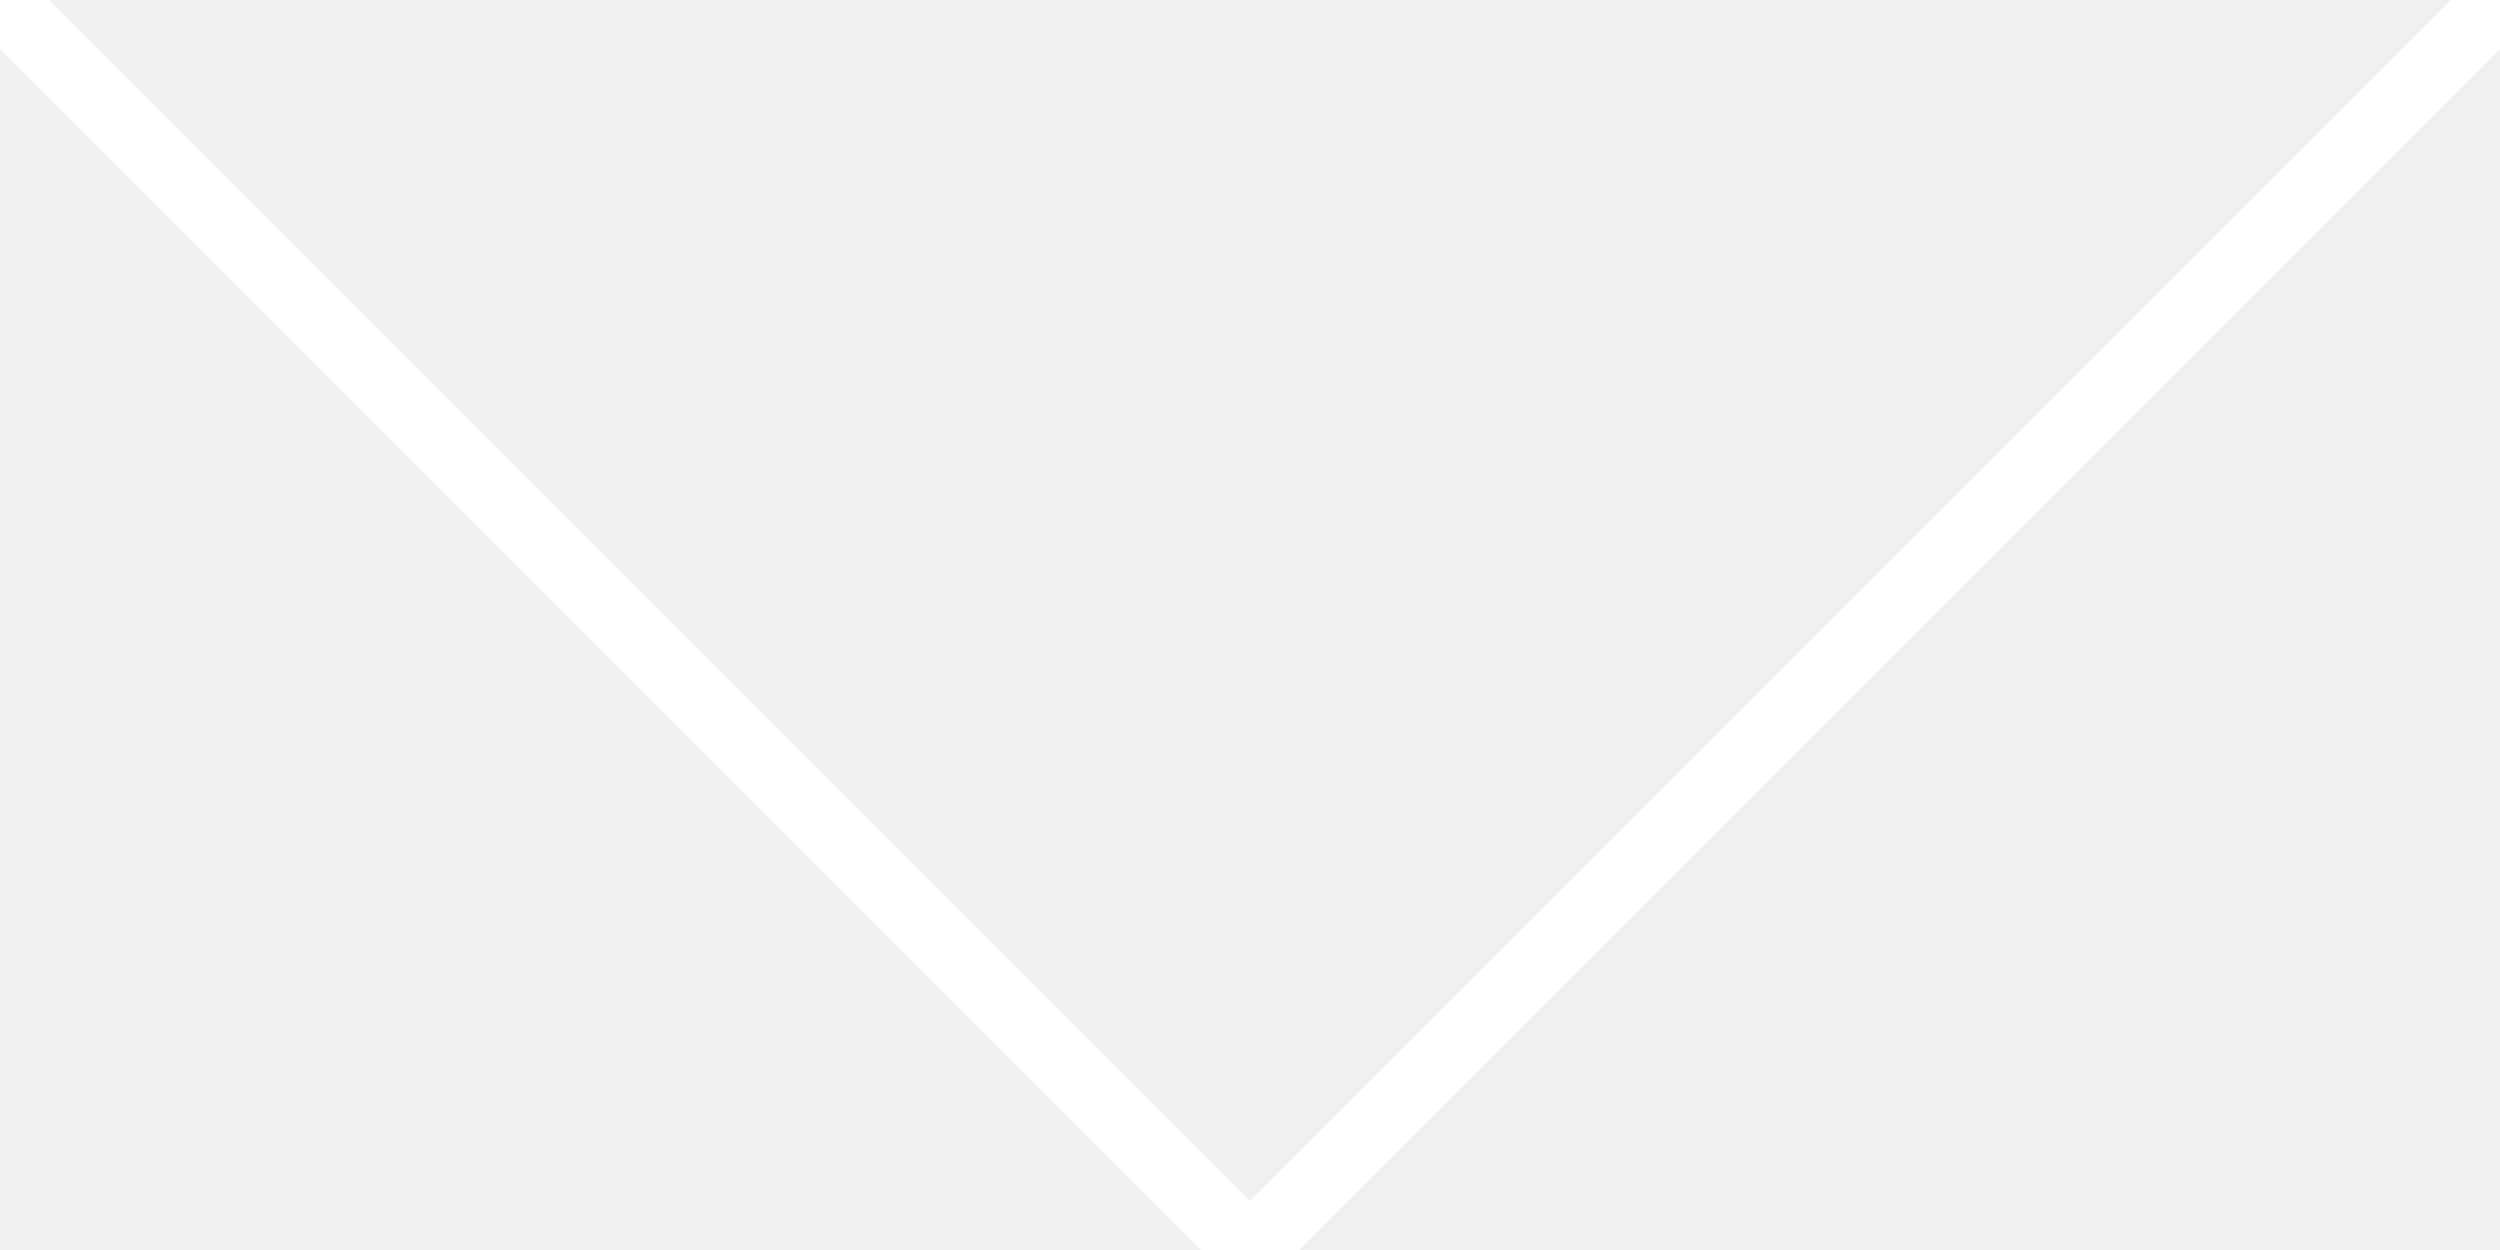
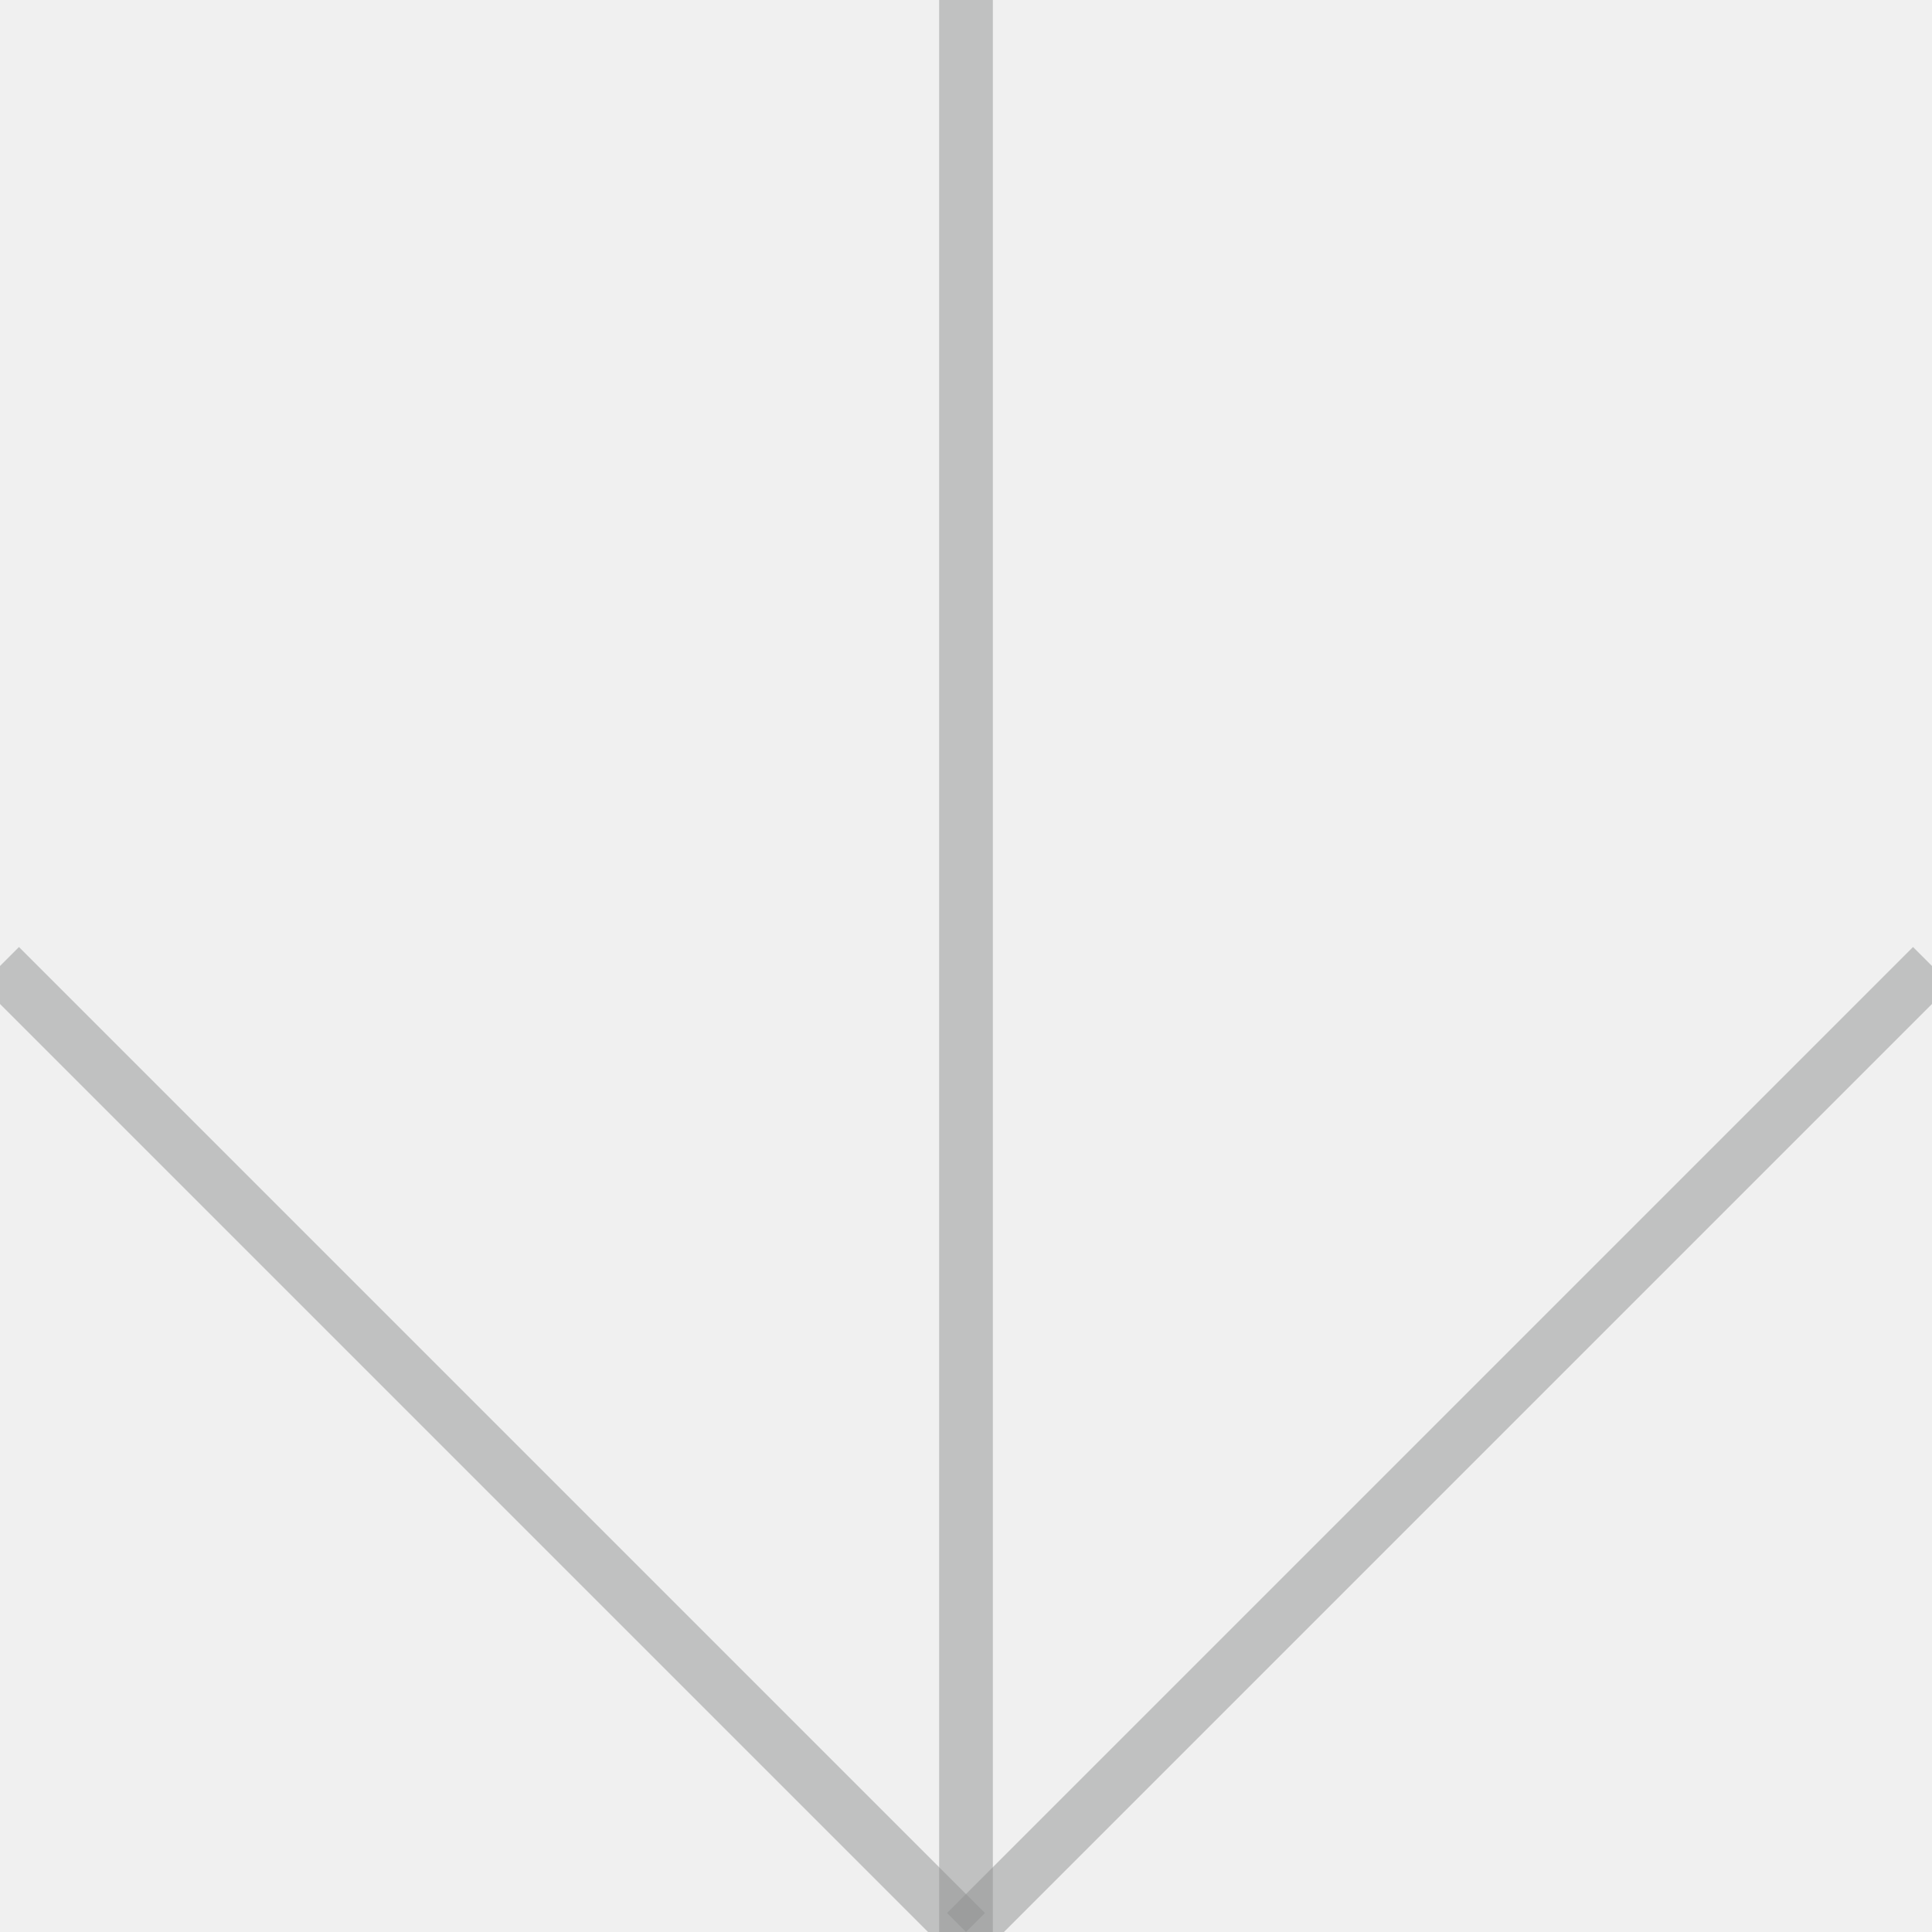
- <svg xmlns="http://www.w3.org/2000/svg" width="36px" height="18px" viewBox="0 0 36 18" zoomAndPan="disable" preserveAspectRatio="none">
-   <style type="text/css"> line { stroke: #fff; stroke-width: 1; } </style>
-   <line x1="0" y1="0" x2="18" y2="18" />
-   <line x1="36" y1="0" x2="18" y2="18" />
+ <svg xmlns="http://www.w3.org/2000/svg" width="36px" height="36px" viewBox="0 0 36 36" zoomAndPan="disable" preserveAspectRatio="none">
+   <style type="text/css"> line { stroke: rgba(145,146,147,0.5); stroke-width: 1; } </style>
+   <line x1="0" y1="18" x2="18" y2="36" />
+   <line x1="36" y1="18" x2="18" y2="36" />
+   <line x1="18" y1="36" x2="18" y2="0" />
</svg>
